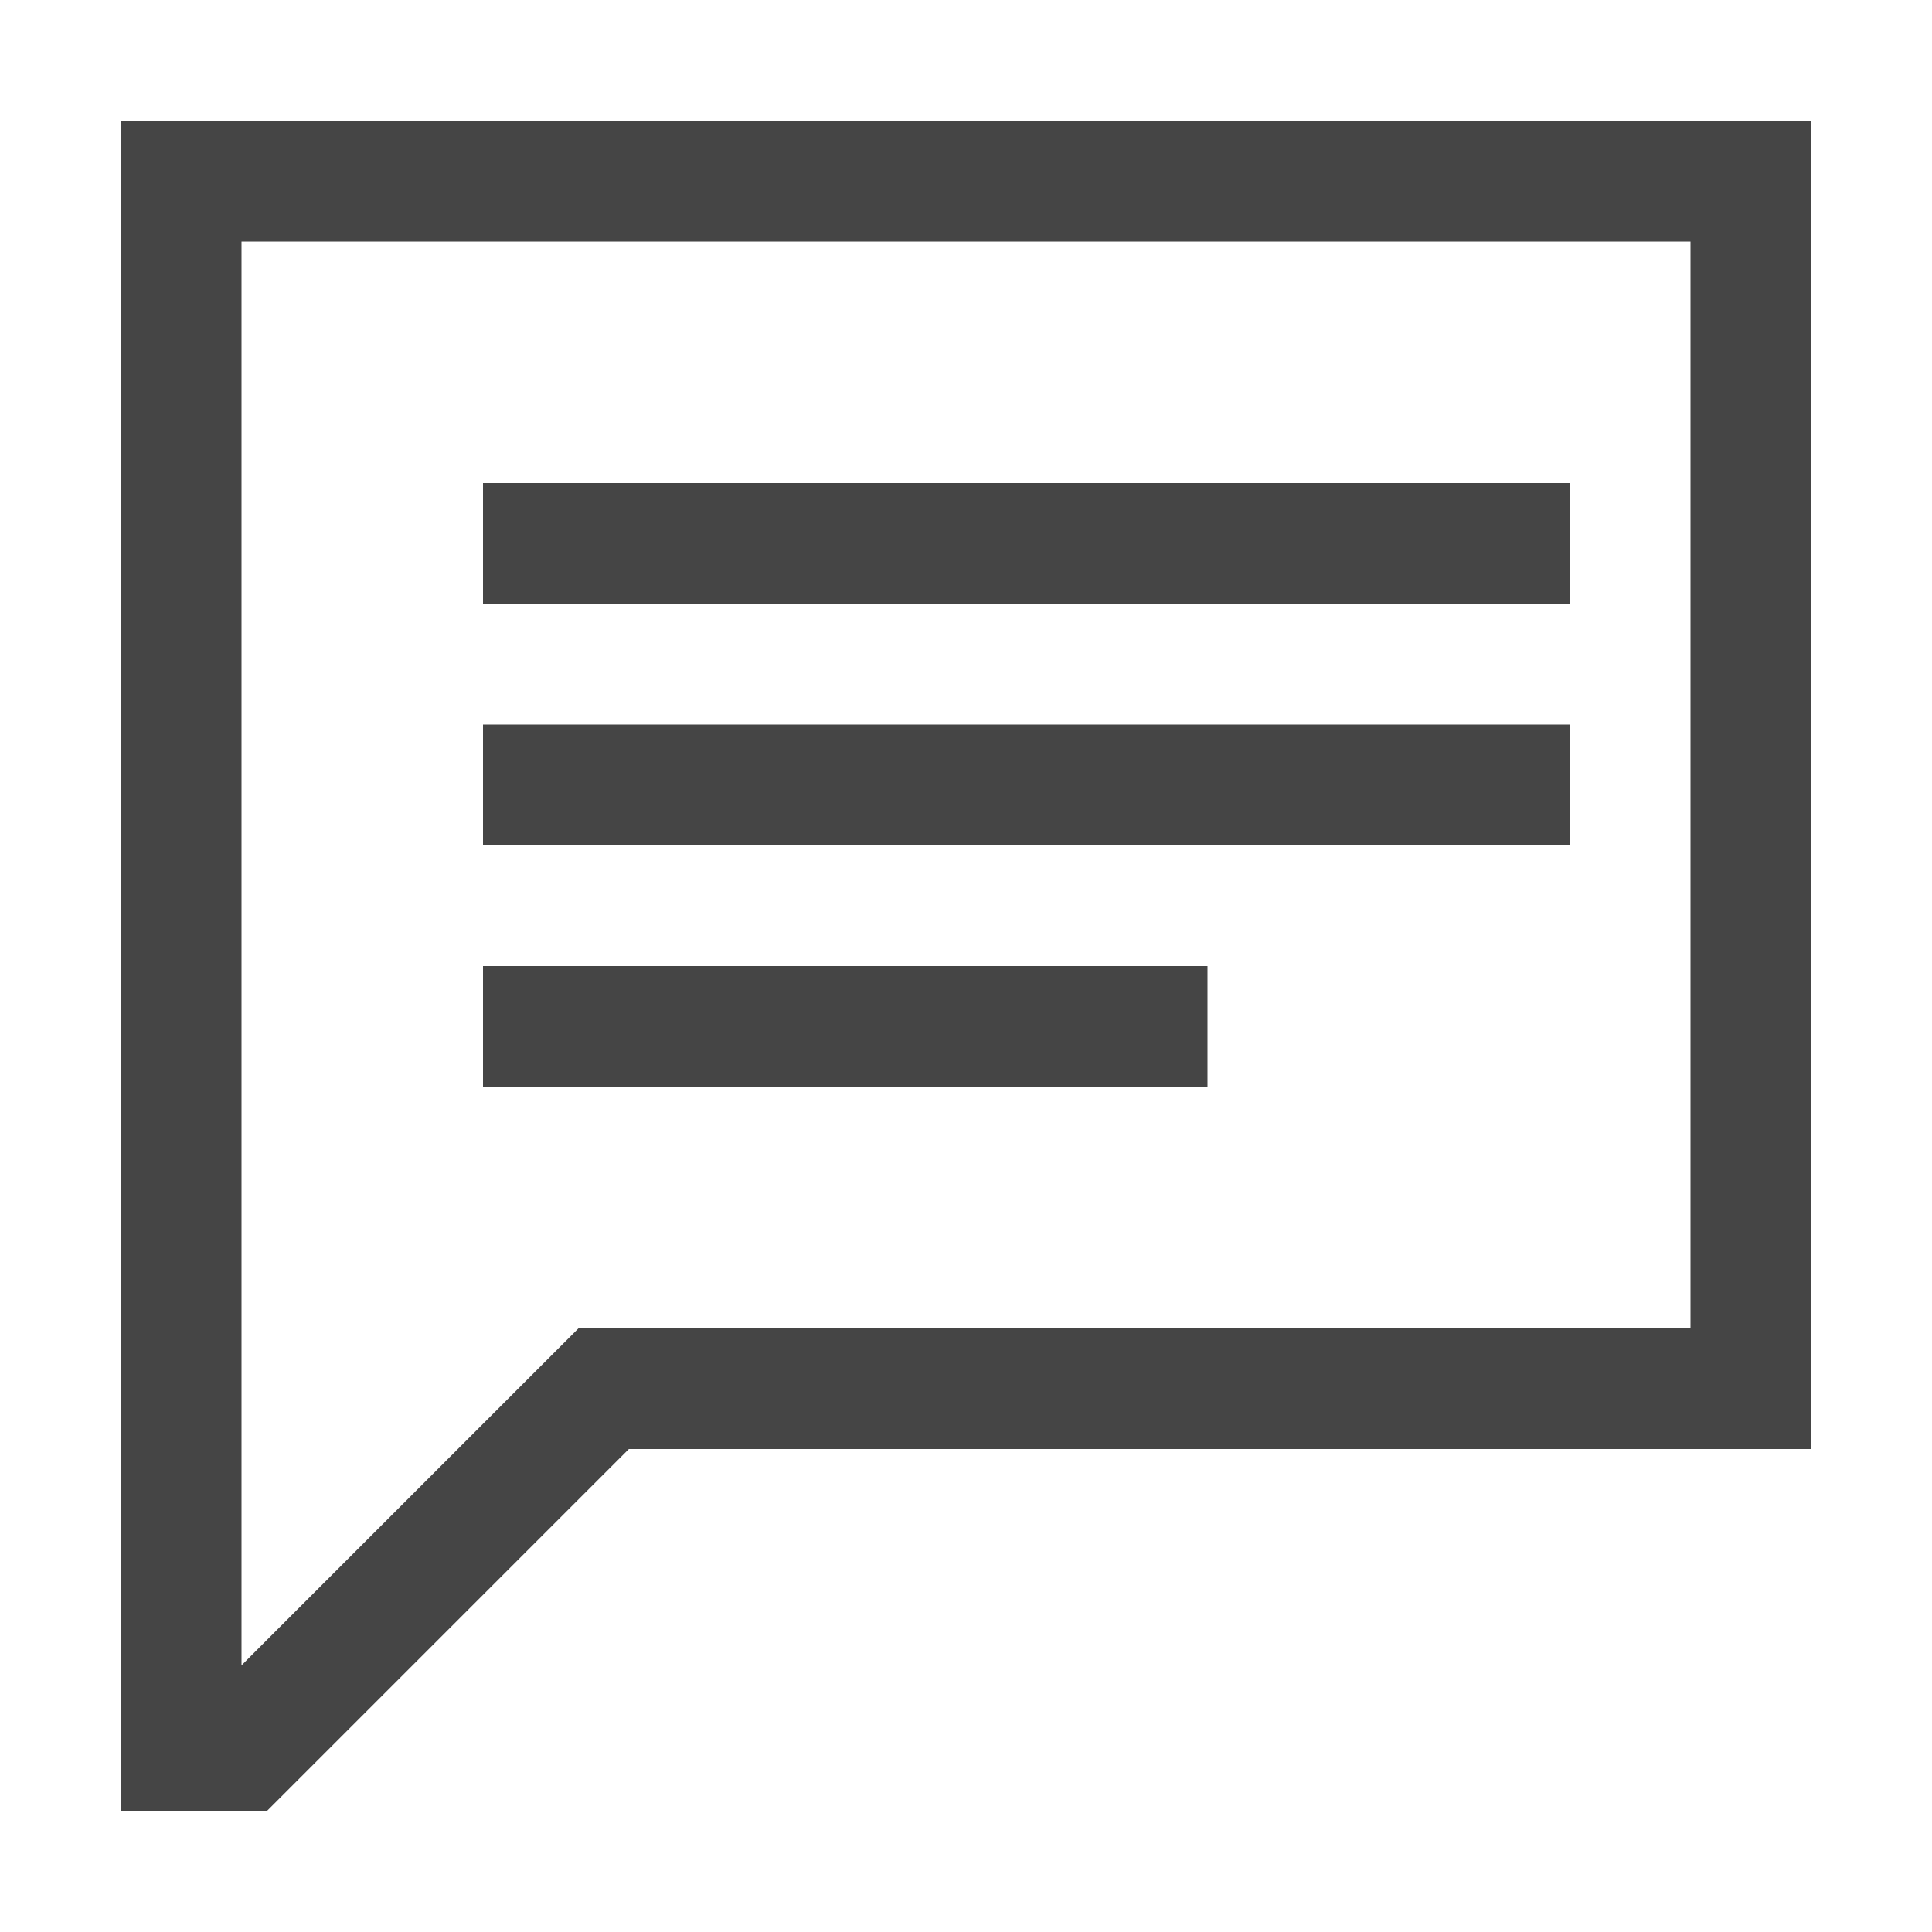
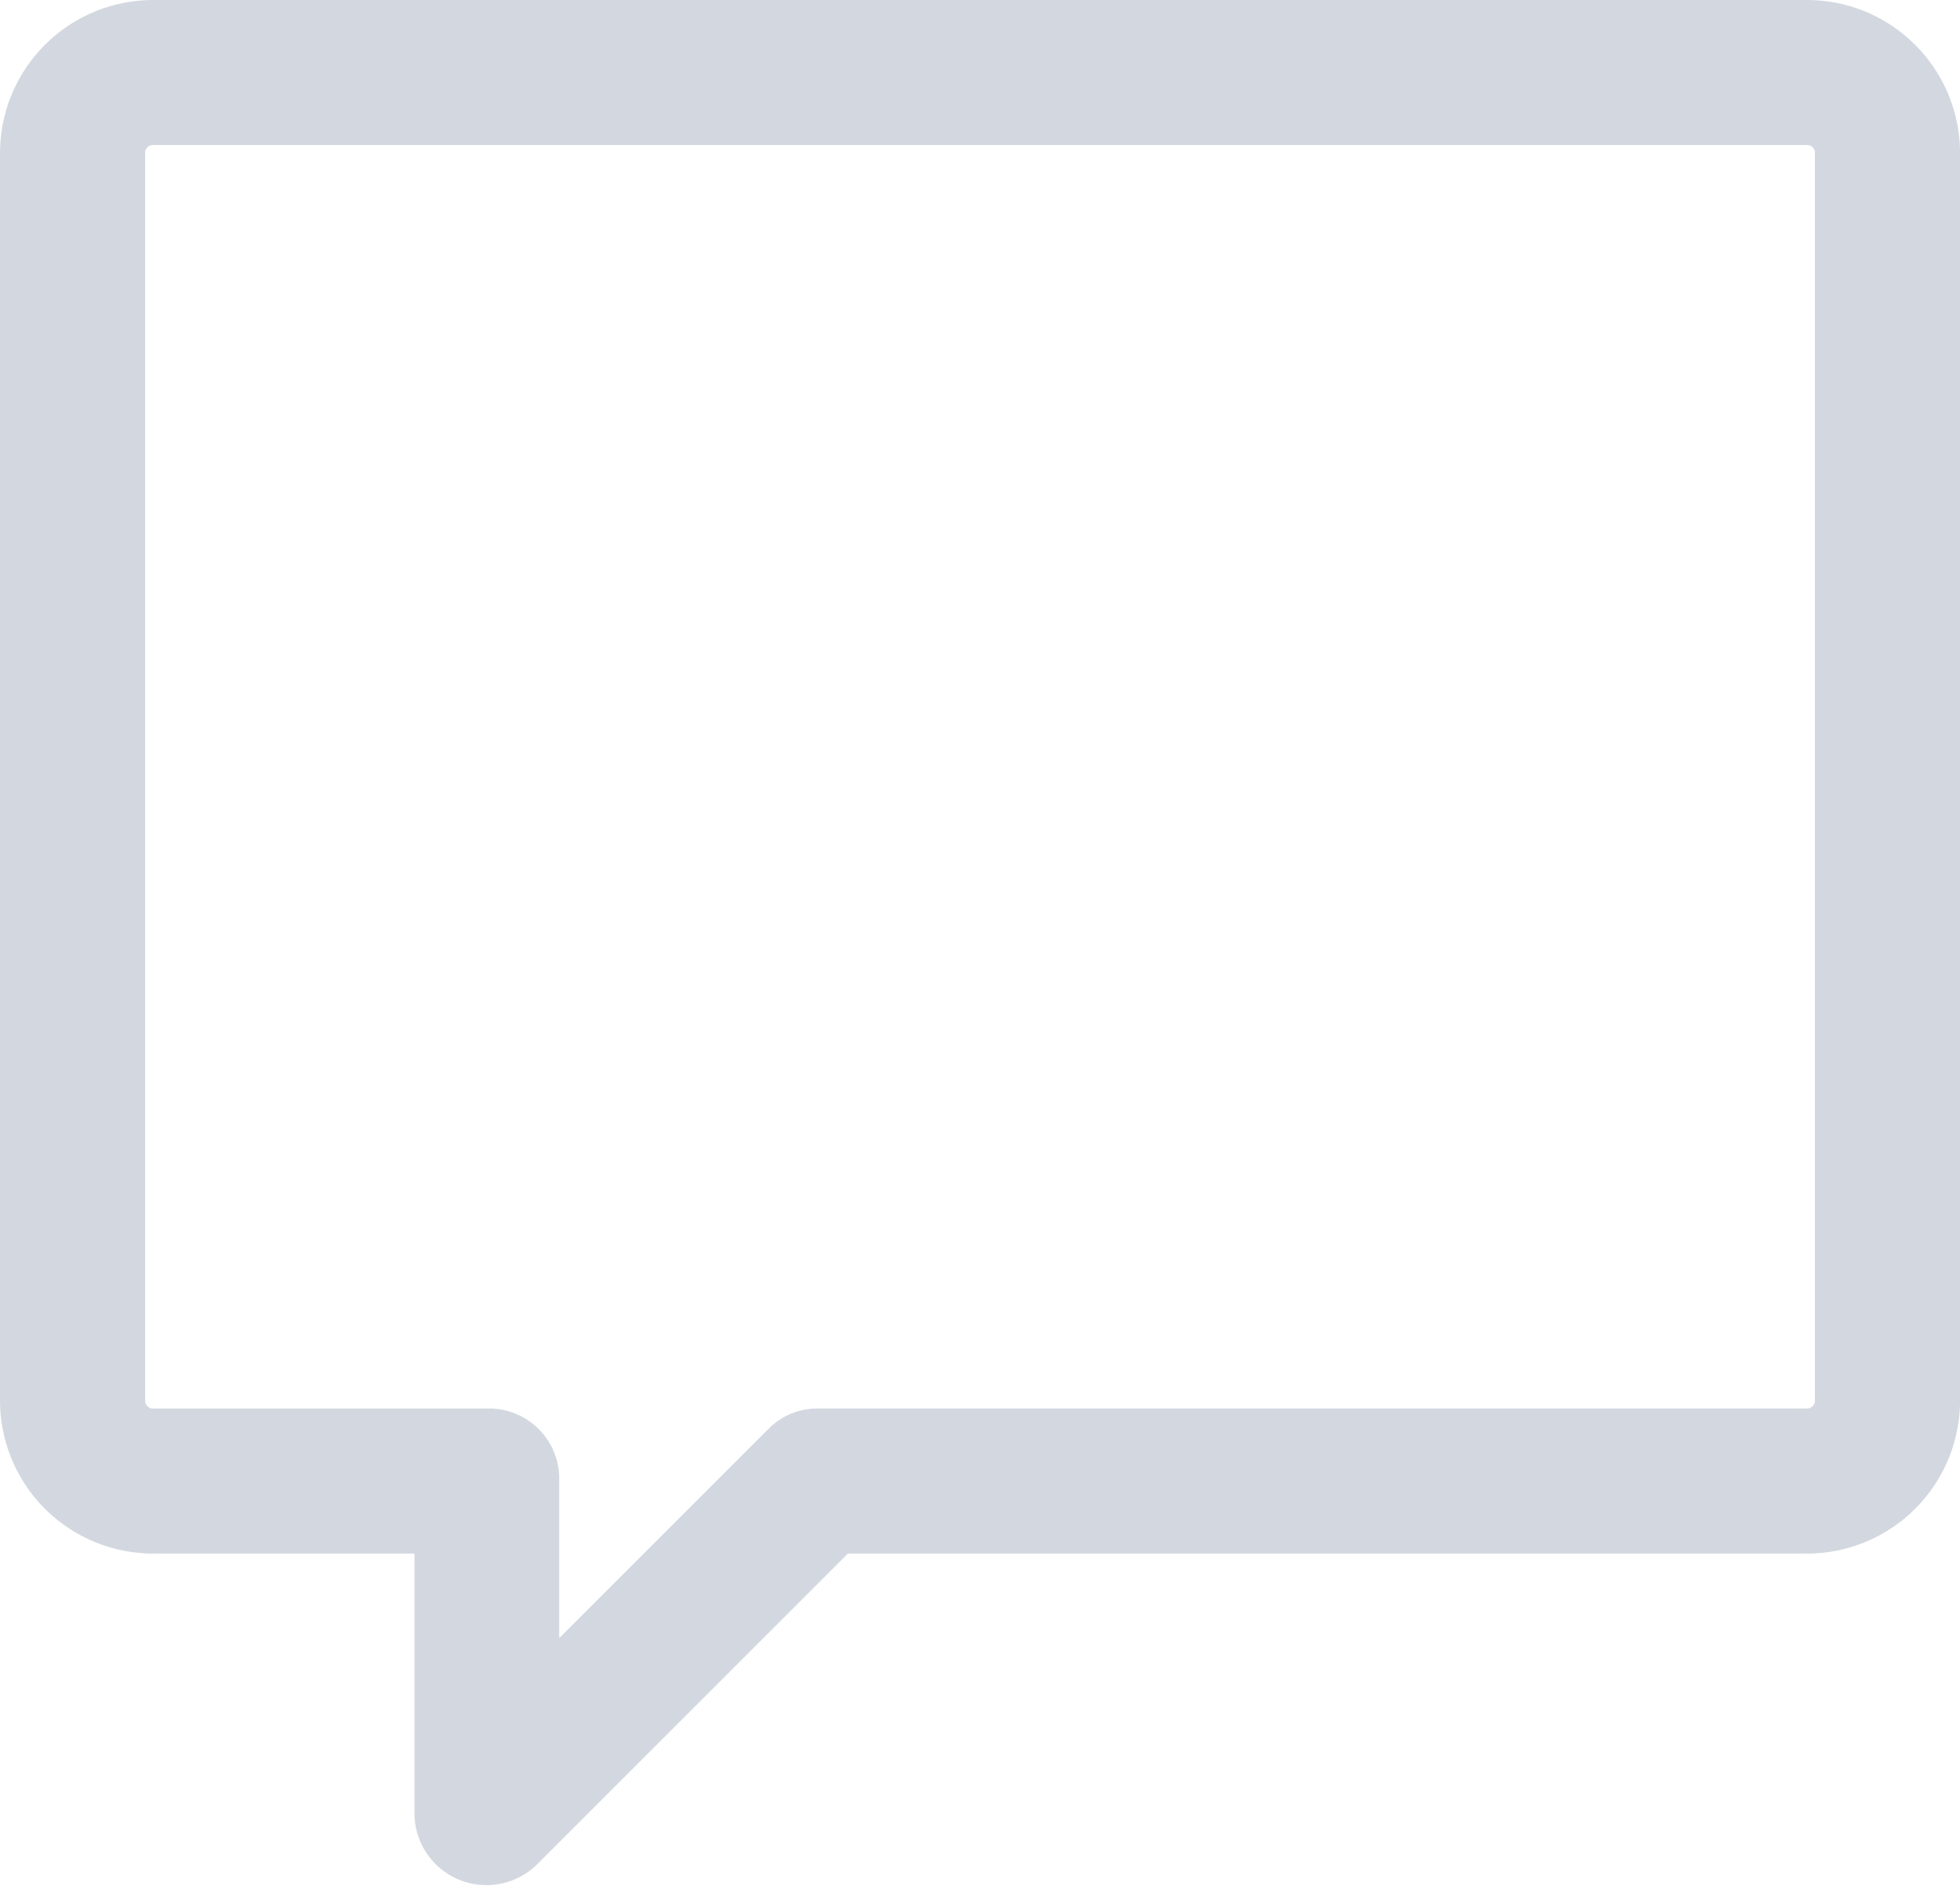
- <svg xmlns="http://www.w3.org/2000/svg" id="iconfinder_comment_103758" width="32" height="32" viewBox="0 0 32 32">
-   <g id="background">
-     <rect id="Rectangle_288" data-name="Rectangle 288" width="32" height="32" fill="none" />
-   </g>
-   <g id="comment">
-     <path id="Path_301" data-name="Path 301" d="M30,2V24H10.416l-6,6H2V2M9.583,22H28V4H4V27.583Z" fill="#454545" />
-     <rect id="Rectangle_289" data-name="Rectangle 289" width="18" height="2" transform="translate(8 8)" fill="#454545" />
-     <rect id="Rectangle_290" data-name="Rectangle 290" width="18" height="2" transform="translate(8 12)" fill="#454545" />
-     <rect id="Rectangle_291" data-name="Rectangle 291" width="12" height="2" transform="translate(8 16)" fill="#454545" />
+ <svg xmlns="http://www.w3.org/2000/svg" width="31.516" height="30.327" viewBox="0 0 31.516 30.327">
+   <g id="noun_comment_961924" transform="translate(-23.5 -31.5)">
+     <path id="Path_94" data-name="Path 94" d="M52.517,32H26a1.963,1.963,0,0,0-2,2V53.985a1.963,1.963,0,0,0,2,2h4.664v4.664a.658.658,0,0,0,1.133.466l5.13-5.13H52.517a1.963,1.963,0,0,0,2-2V34A1.963,1.963,0,0,0,52.517,32Zm.666,21.985a.629.629,0,0,1-.666.666H36.658a.6.6,0,0,0-.466.2l-4.2,4.2V55.318a.629.629,0,0,0-.666-.666H26a.629.629,0,0,1-.666-.666V34A.629.629,0,0,1,26,33.332H52.517a.629.629,0,0,1,.666.666Z" fill="#d3d8e0" stroke="#d3d8e0" stroke-width="1" />
  </g>
</svg>
